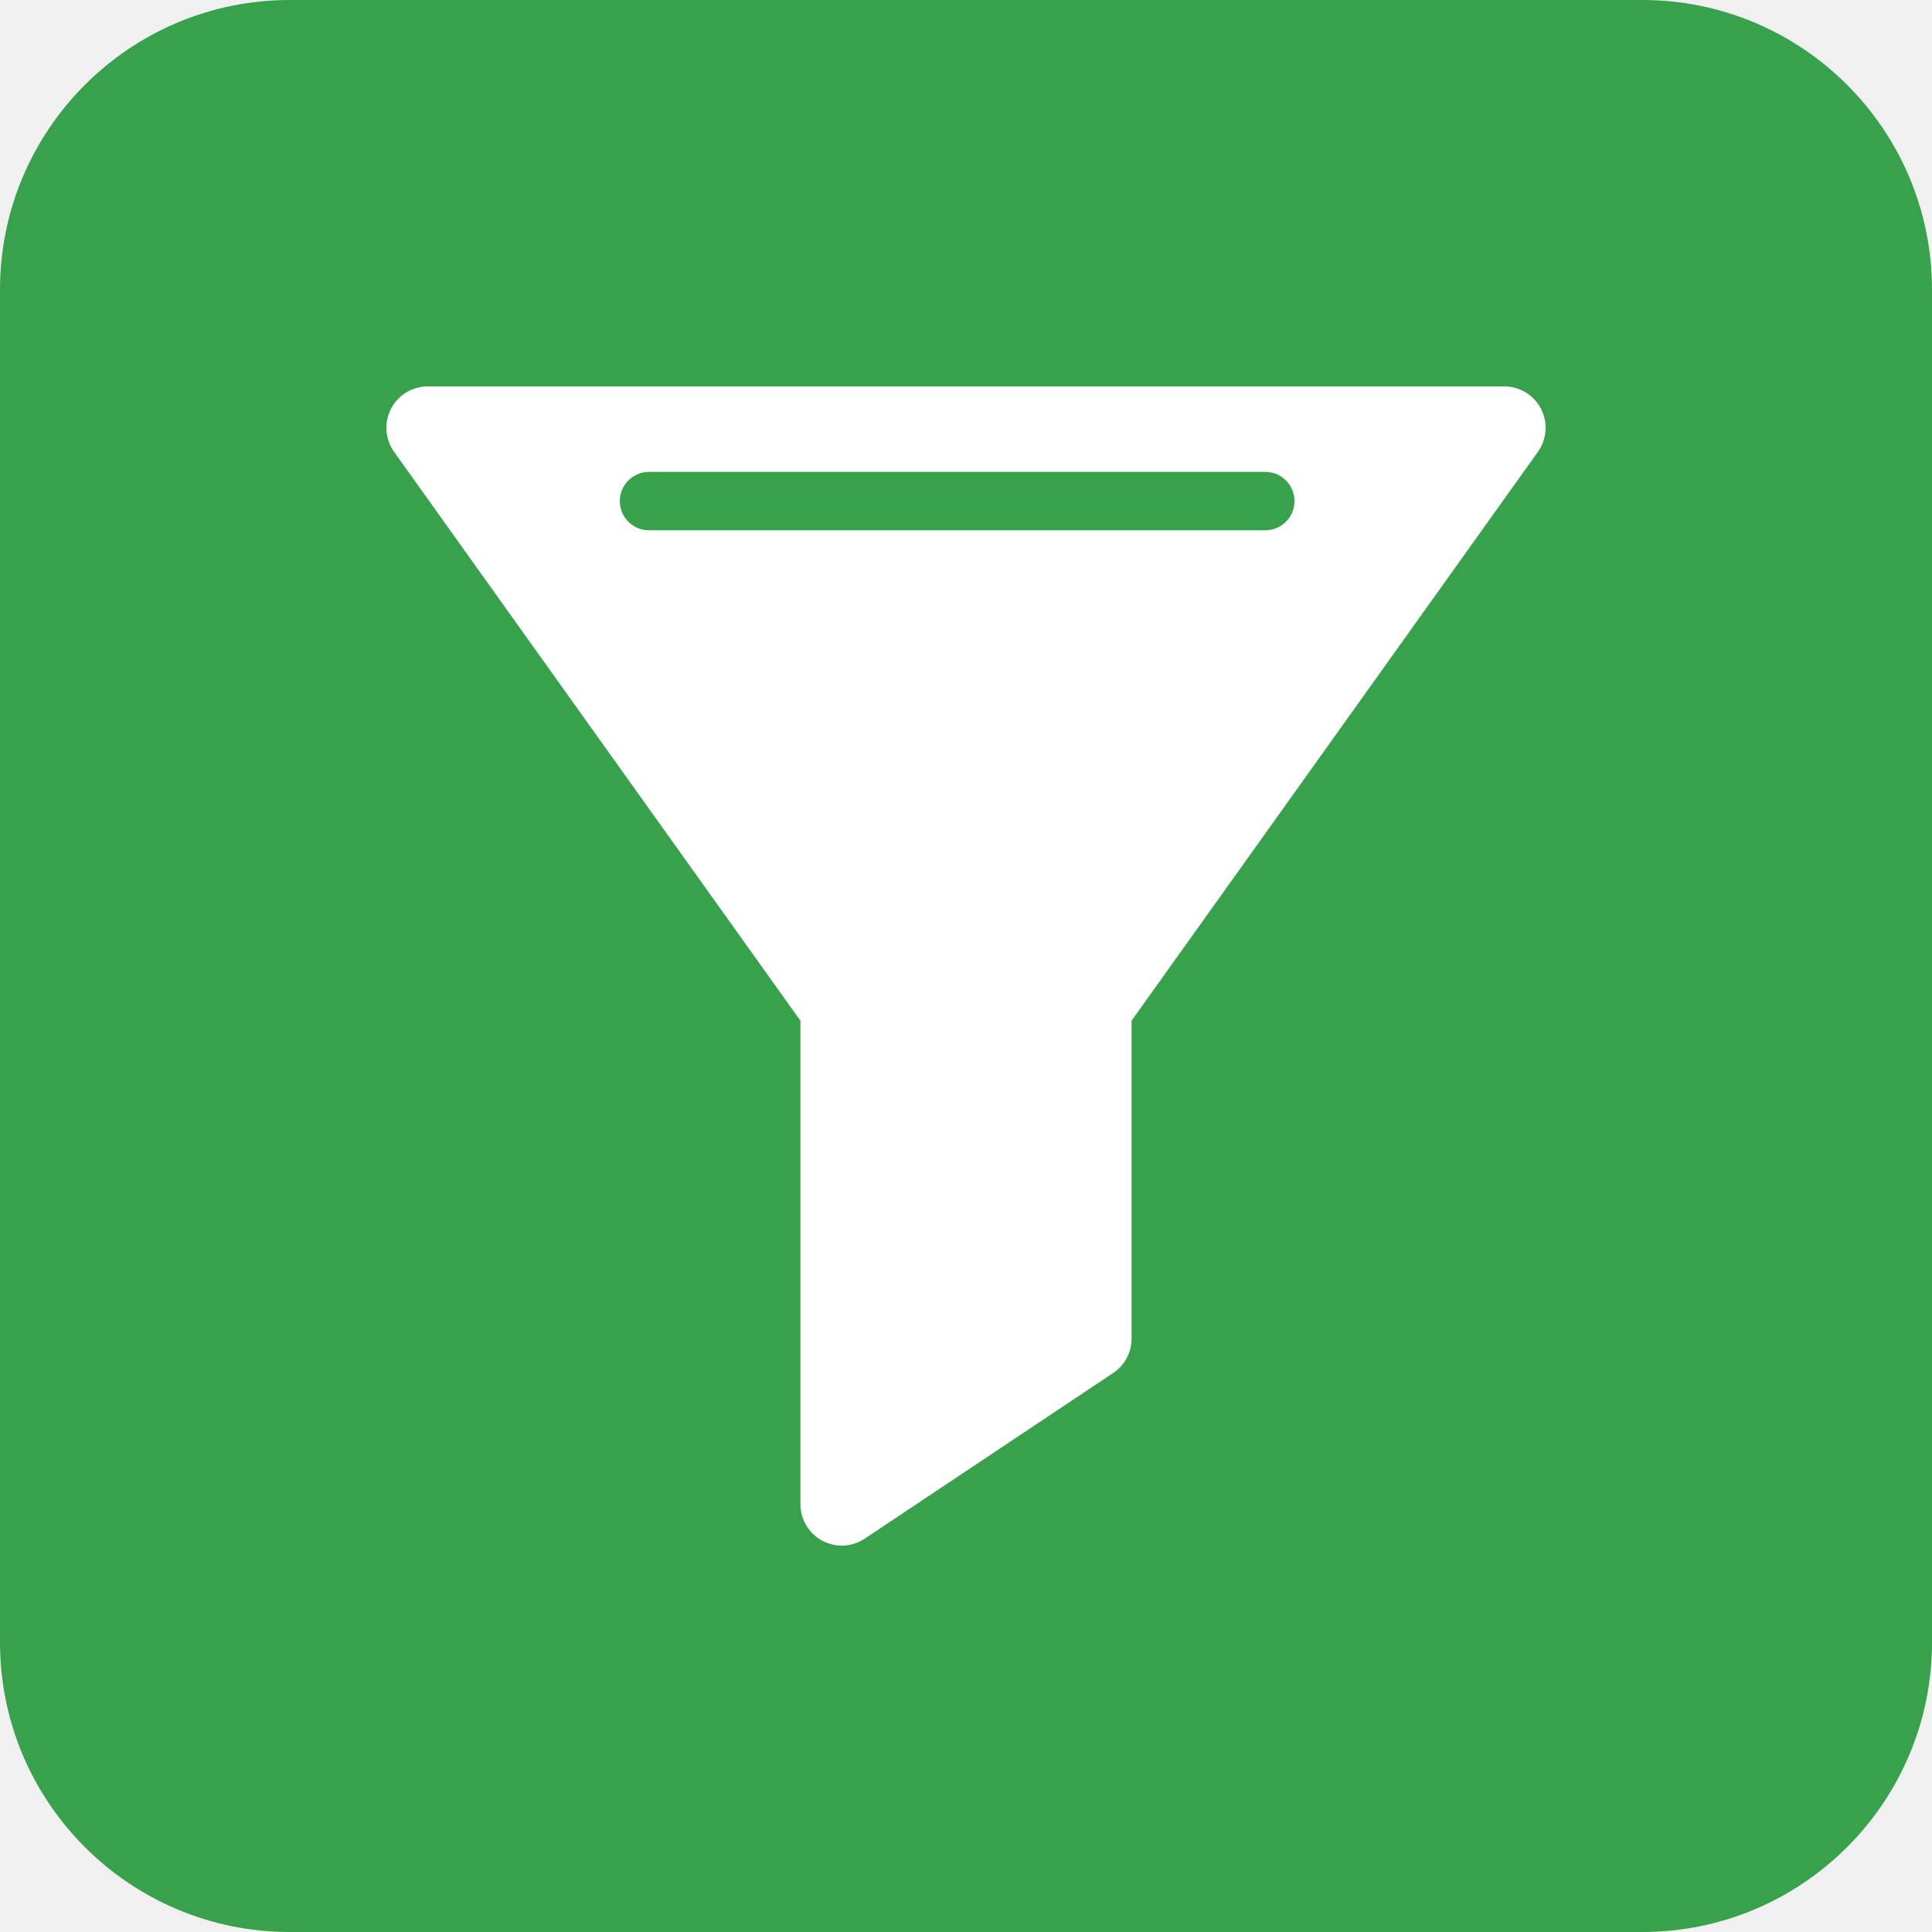
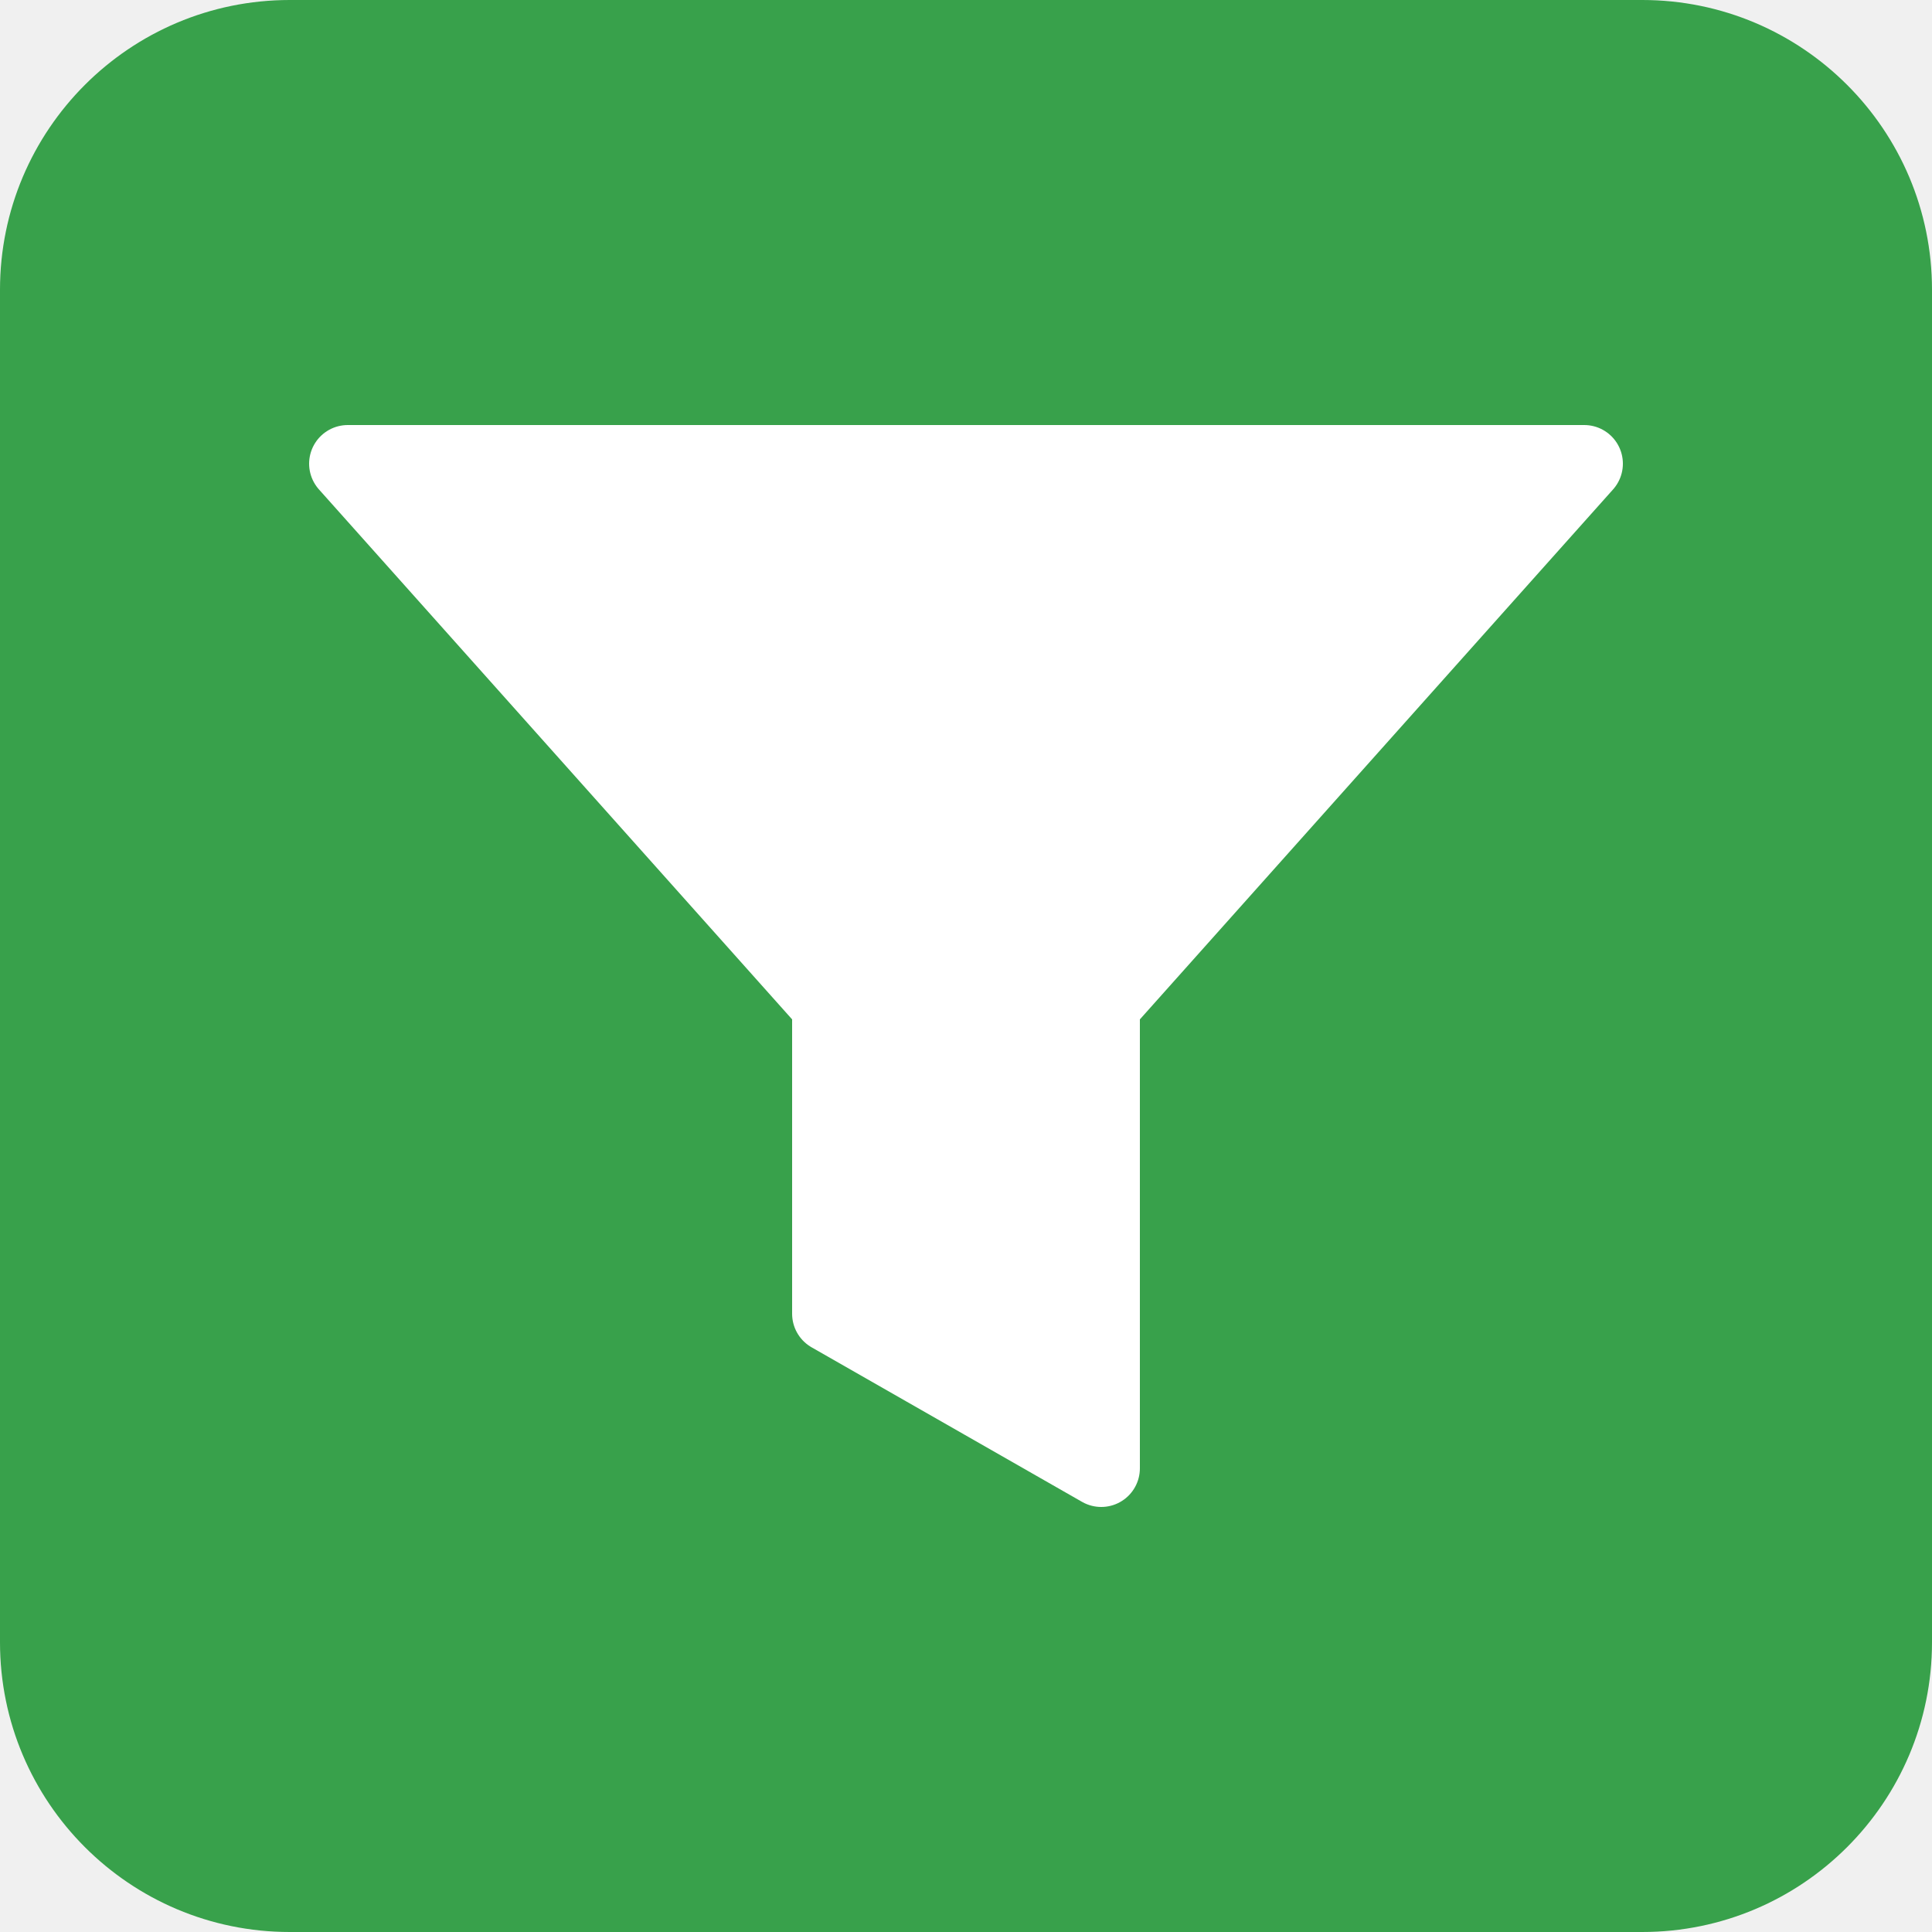
<svg xmlns="http://www.w3.org/2000/svg" width="100" height="100" viewBox="0 0 100 100" fill="none">
  <rect width="100" height="100" rx="15" fill="#38A14B" />
-   <path d="M77.857 20C78.66 20 79.395 20.448 79.763 21.162C80.13 21.876 80.067 22.735 79.601 23.389L58.571 52.83V69.286C58.571 70.002 58.213 70.671 57.617 71.068L44.76 79.64C44.102 80.078 43.257 80.119 42.56 79.746C41.864 79.373 41.429 78.648 41.429 77.857V52.83L20.399 23.389C19.933 22.735 19.87 21.876 20.237 21.162C20.605 20.448 21.34 20 22.143 20H77.857ZM33.593 24.425C32.758 24.425 32.081 25.102 32.081 25.936C32.081 26.771 32.758 27.447 33.593 27.447H65.491C66.326 27.447 67.002 26.771 67.002 25.936C67.002 25.102 66.326 24.425 65.491 24.425H33.593Z" fill="white" />
+   <path d="M18 24H82L57 52V76L43 68V52Z" fill="white" stroke="white" stroke-width="4" stroke-linejoin="round" />
</svg>
